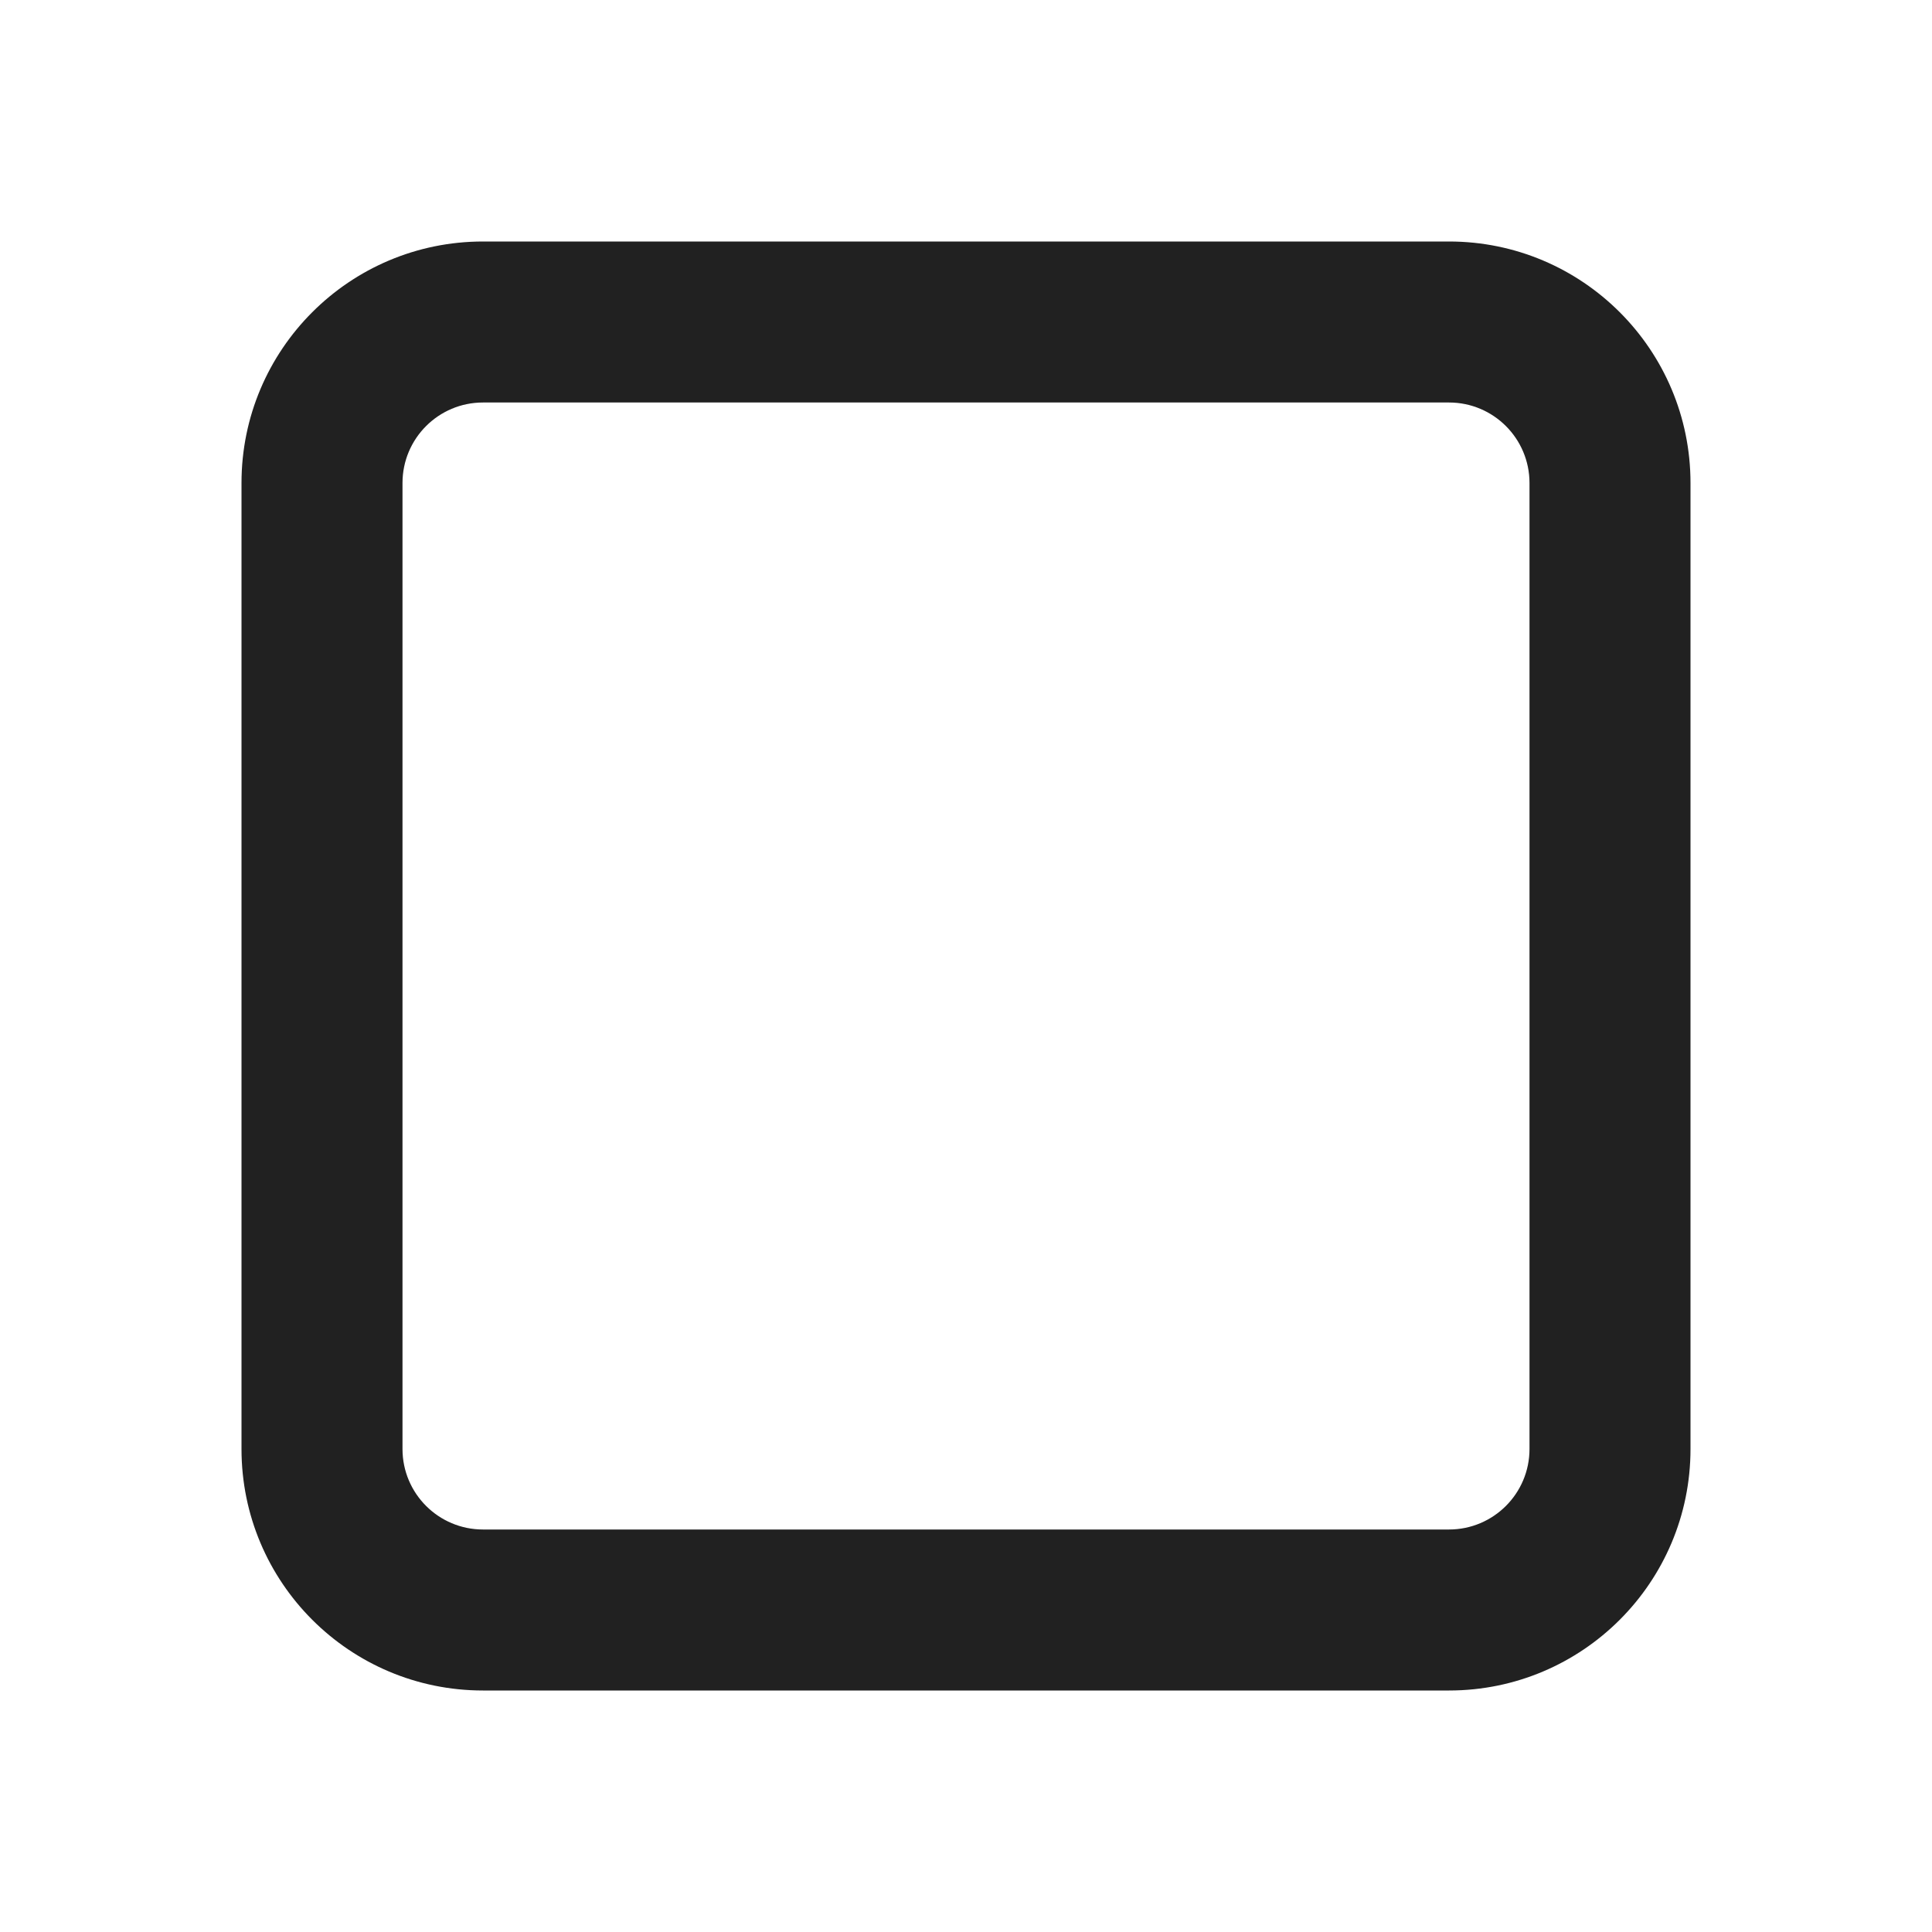
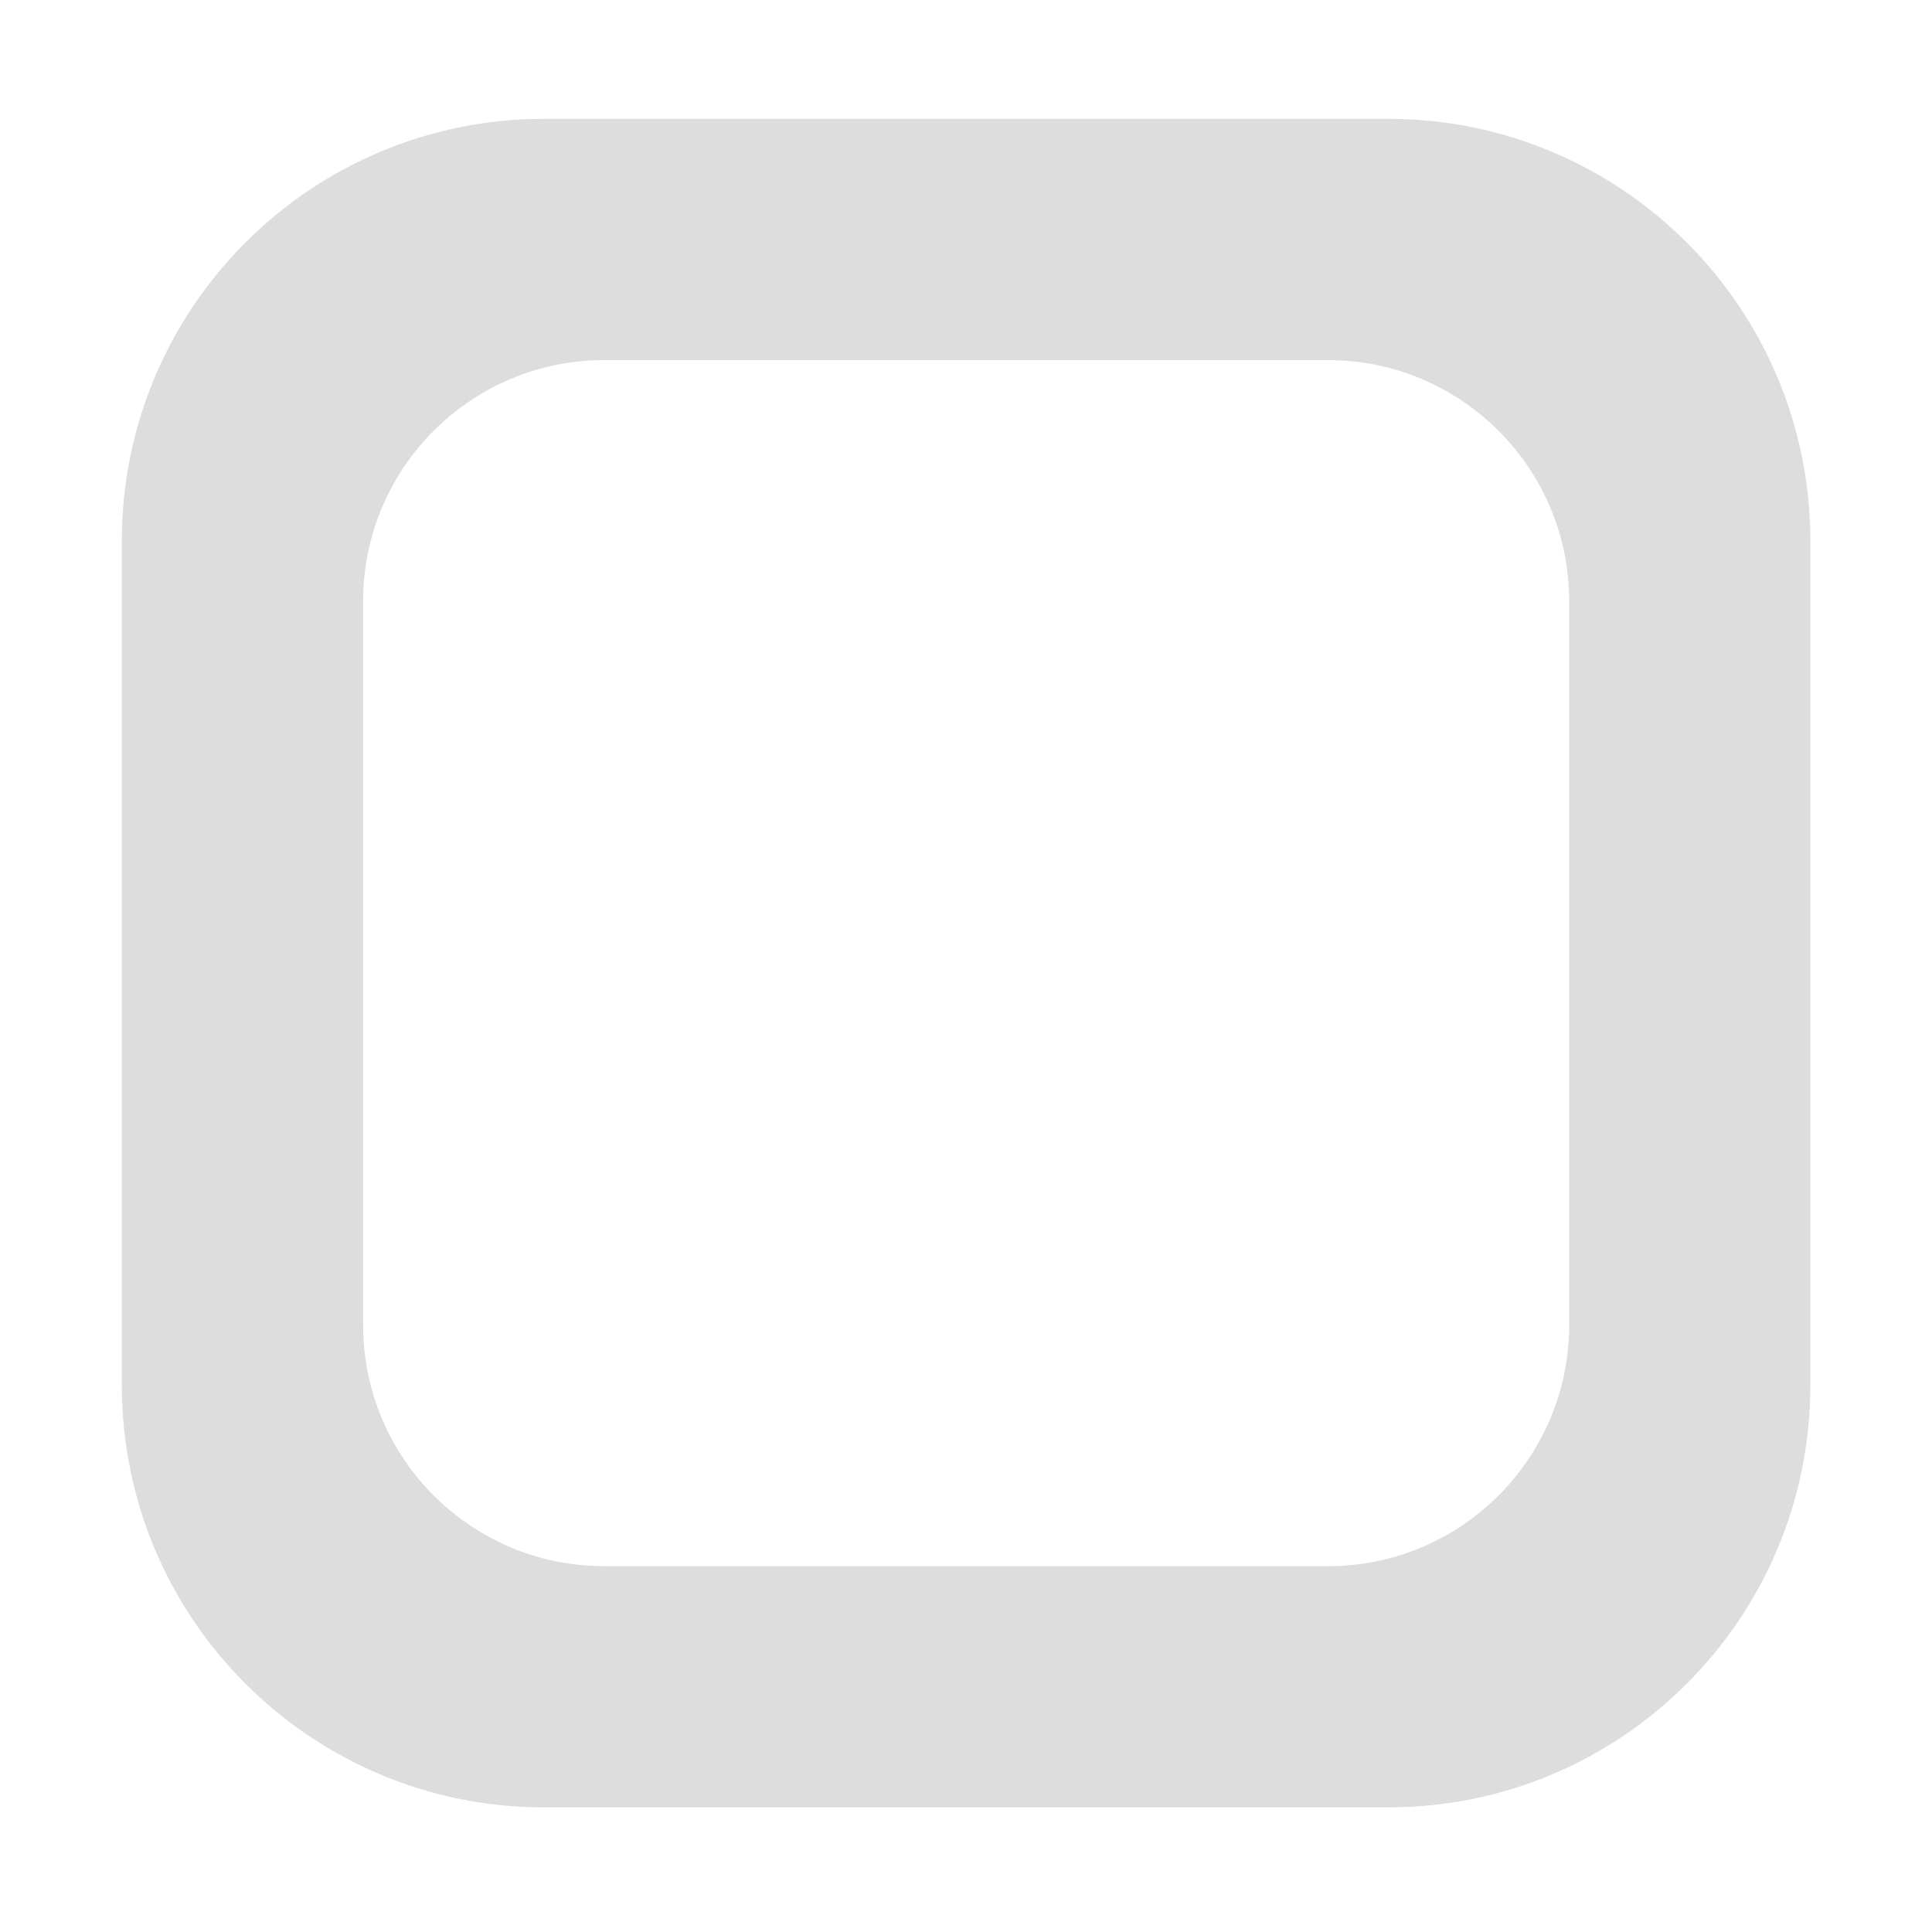
- <svg xmlns="http://www.w3.org/2000/svg" t="1744459571603" class="icon" viewBox="0 0 1024 1024" version="1.1" p-id="16271" width="23" height="23">
-   <path d="M256 128h512a128 128 0 0 1 128 128v512a128 128 0 0 1-128 128H256a128 128 0 0 1-128-128V256a128 128 0 0 1 128-128z m0 85.333a42.667 42.667 0 0 0-42.667 42.667v512a42.667 42.667 0 0 0 42.667 42.667h512a42.667 42.667 0 0 0 42.667-42.667V256a42.667 42.667 0 0 0-42.667-42.667H256z" fill="#212121" p-id="16272" />
+ <svg xmlns="http://www.w3.org/2000/svg" t="1751457683089" class="icon" viewBox="0 0 1024 1024" version="1.1" p-id="1298" width="23" height="23">
+   <path d="M735.787 62.989 288.31 62.989c-123.567 0-223.739 100.164-223.739 223.739l0 447.476c0 123.555 100.17 223.751 223.739 223.751l447.476 0c123.561 0 223.739-100.196 223.739-223.751L959.526 286.727C959.526 163.153 859.348 62.989 735.787 62.989zM831.694 702.26c0 70.612-57.239 127.851-127.851 127.851L320.293 830.111c-70.612 0-127.851-57.239-127.851-127.851L192.442 318.709c0-70.612 57.239-127.851 127.851-127.851l383.552 0c70.612 0 127.851 57.239 127.851 127.851L831.695 702.26z" fill="#DDDDDD" p-id="1299" />
</svg>
